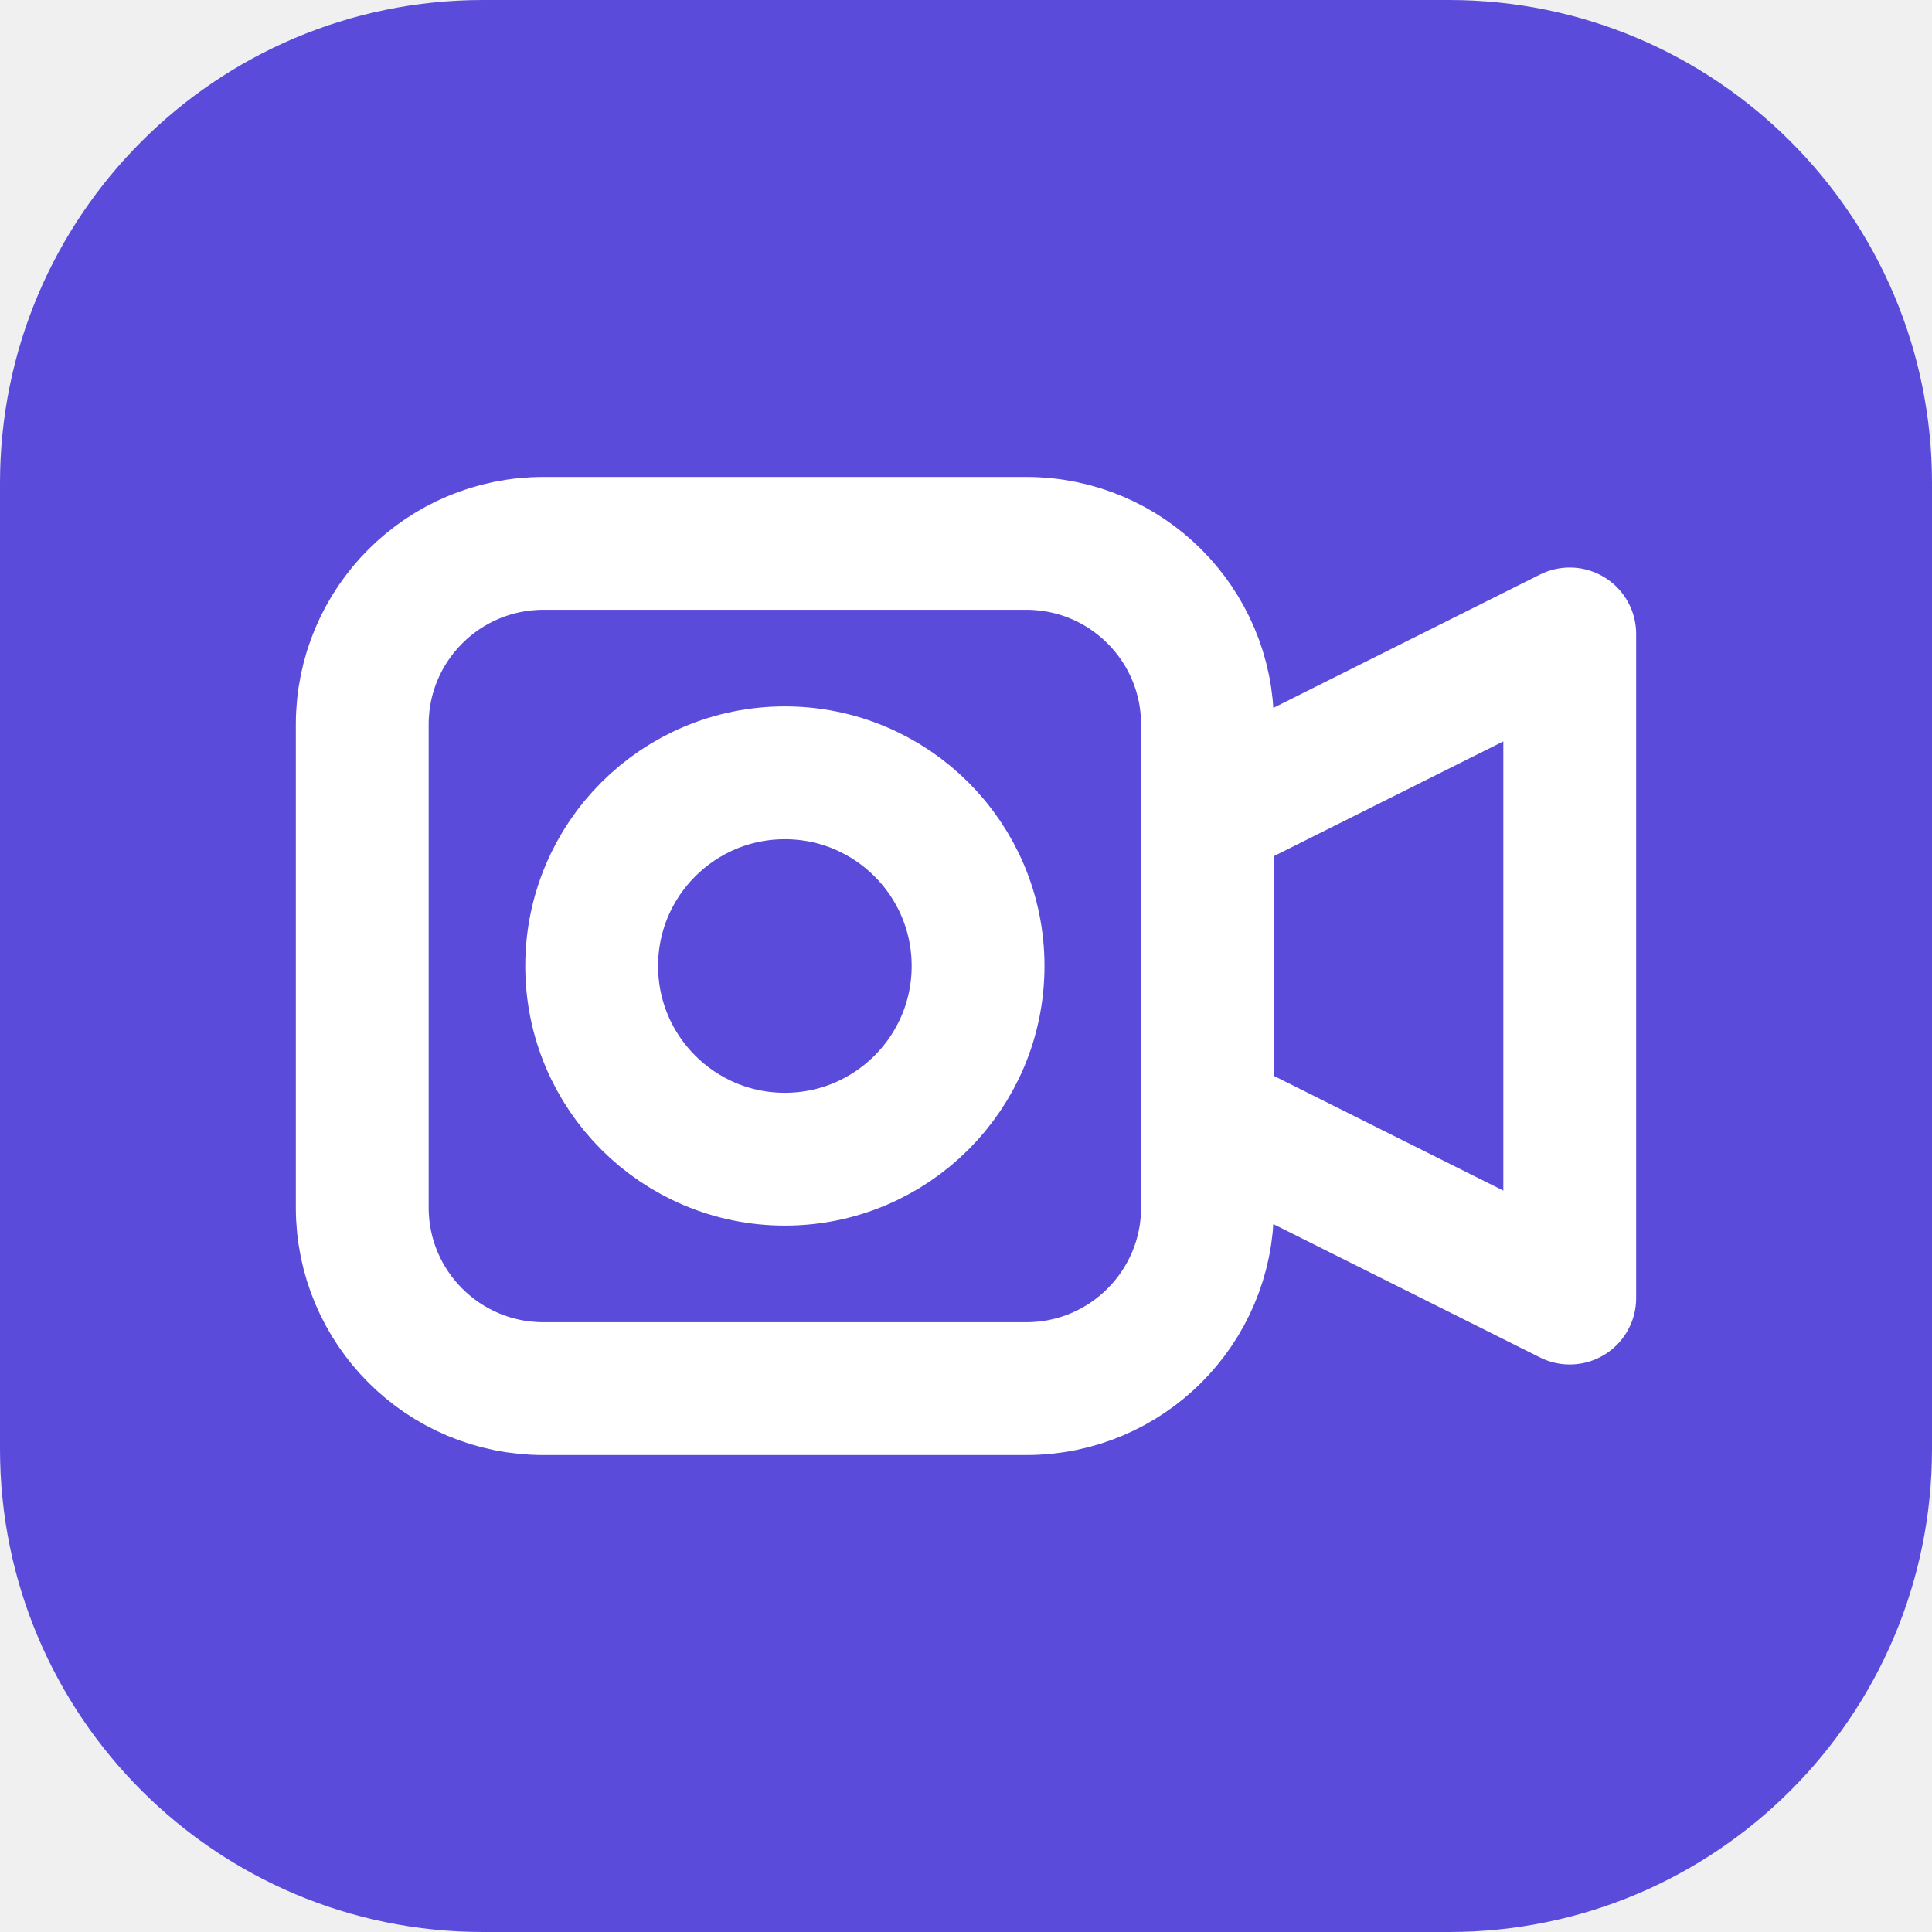
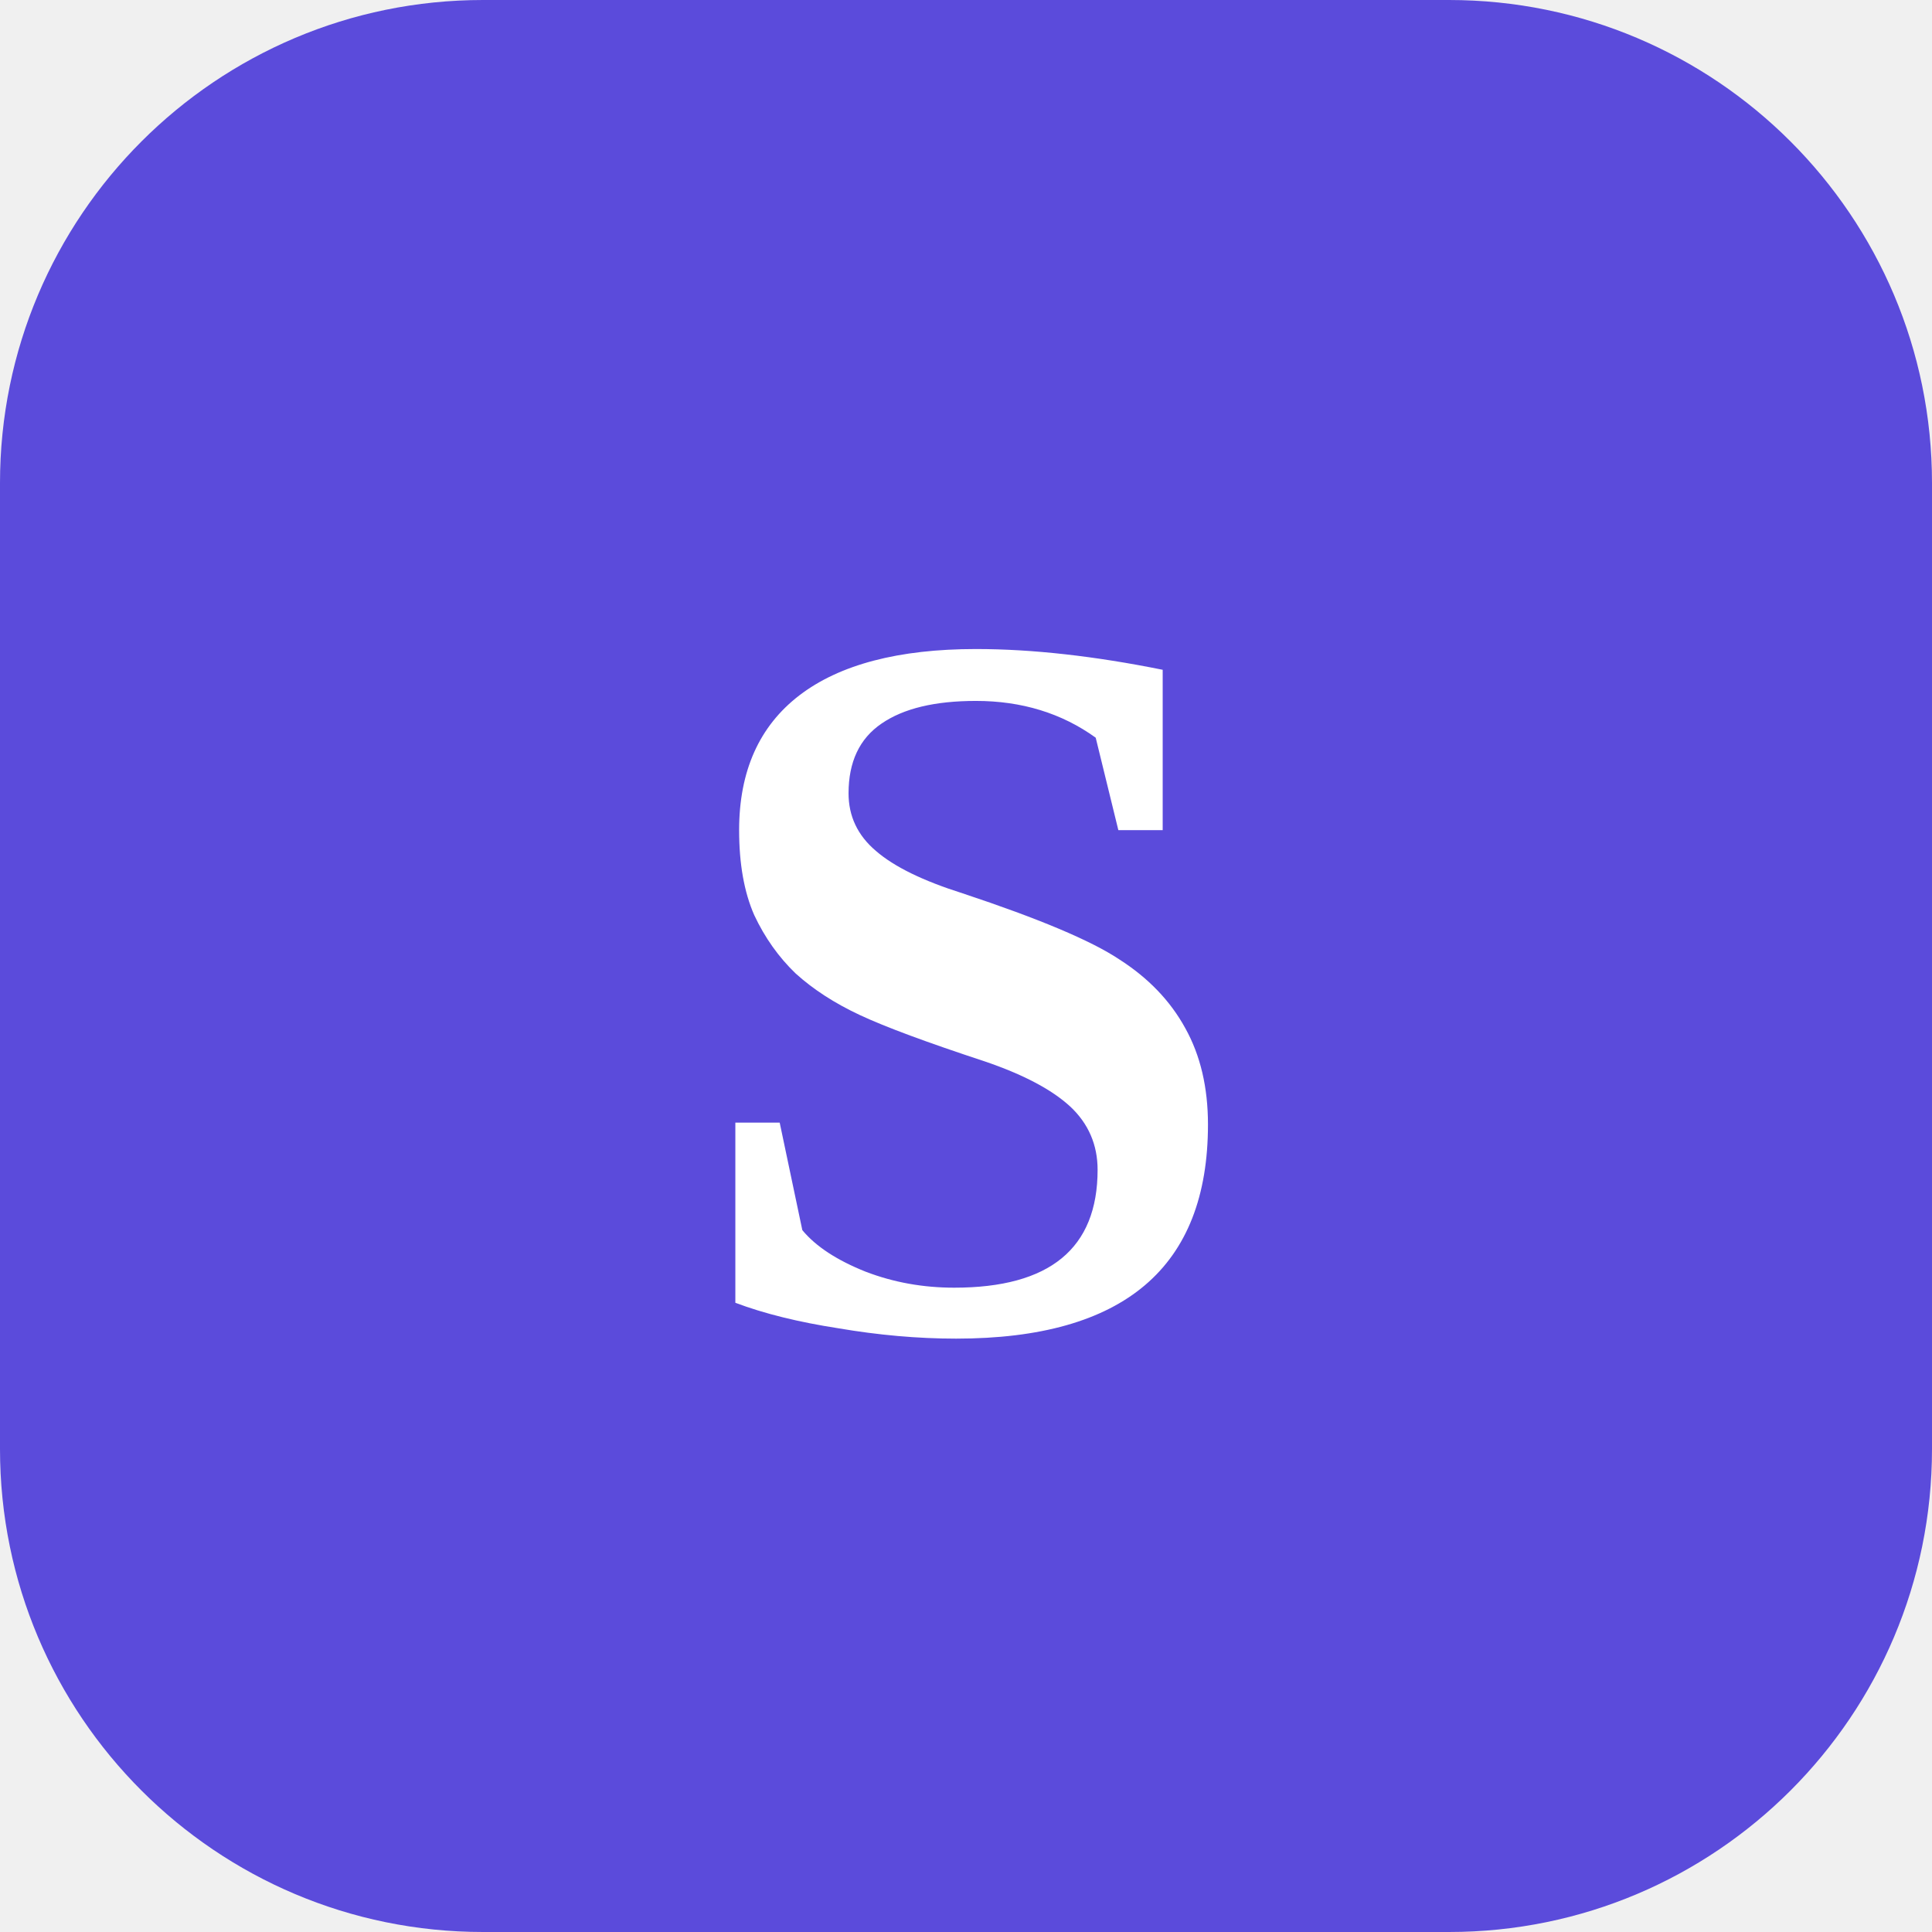
<svg xmlns="http://www.w3.org/2000/svg" viewBox="0 0 32 32">
  <rect width="32" height="32" rx="8" fill="#5b4bdb" />
-   <g fill="none" stroke="#fff" stroke-width="2.2" stroke-linecap="round" stroke-linejoin="round">
-     <rect x="6" y="9" width="14" height="14" rx="3" />
-     <circle cx="13" cy="16" r="3.2" />
-     <path d="M20 13.5 26 10.5v11l-6-3" />
-   </g>
+   <text x="16" y="22" text-anchor="middle" fill="#fff" font-family="Georgia, 'Times New Roman', serif" font-size="17" font-weight="600">S</text>
</svg>
